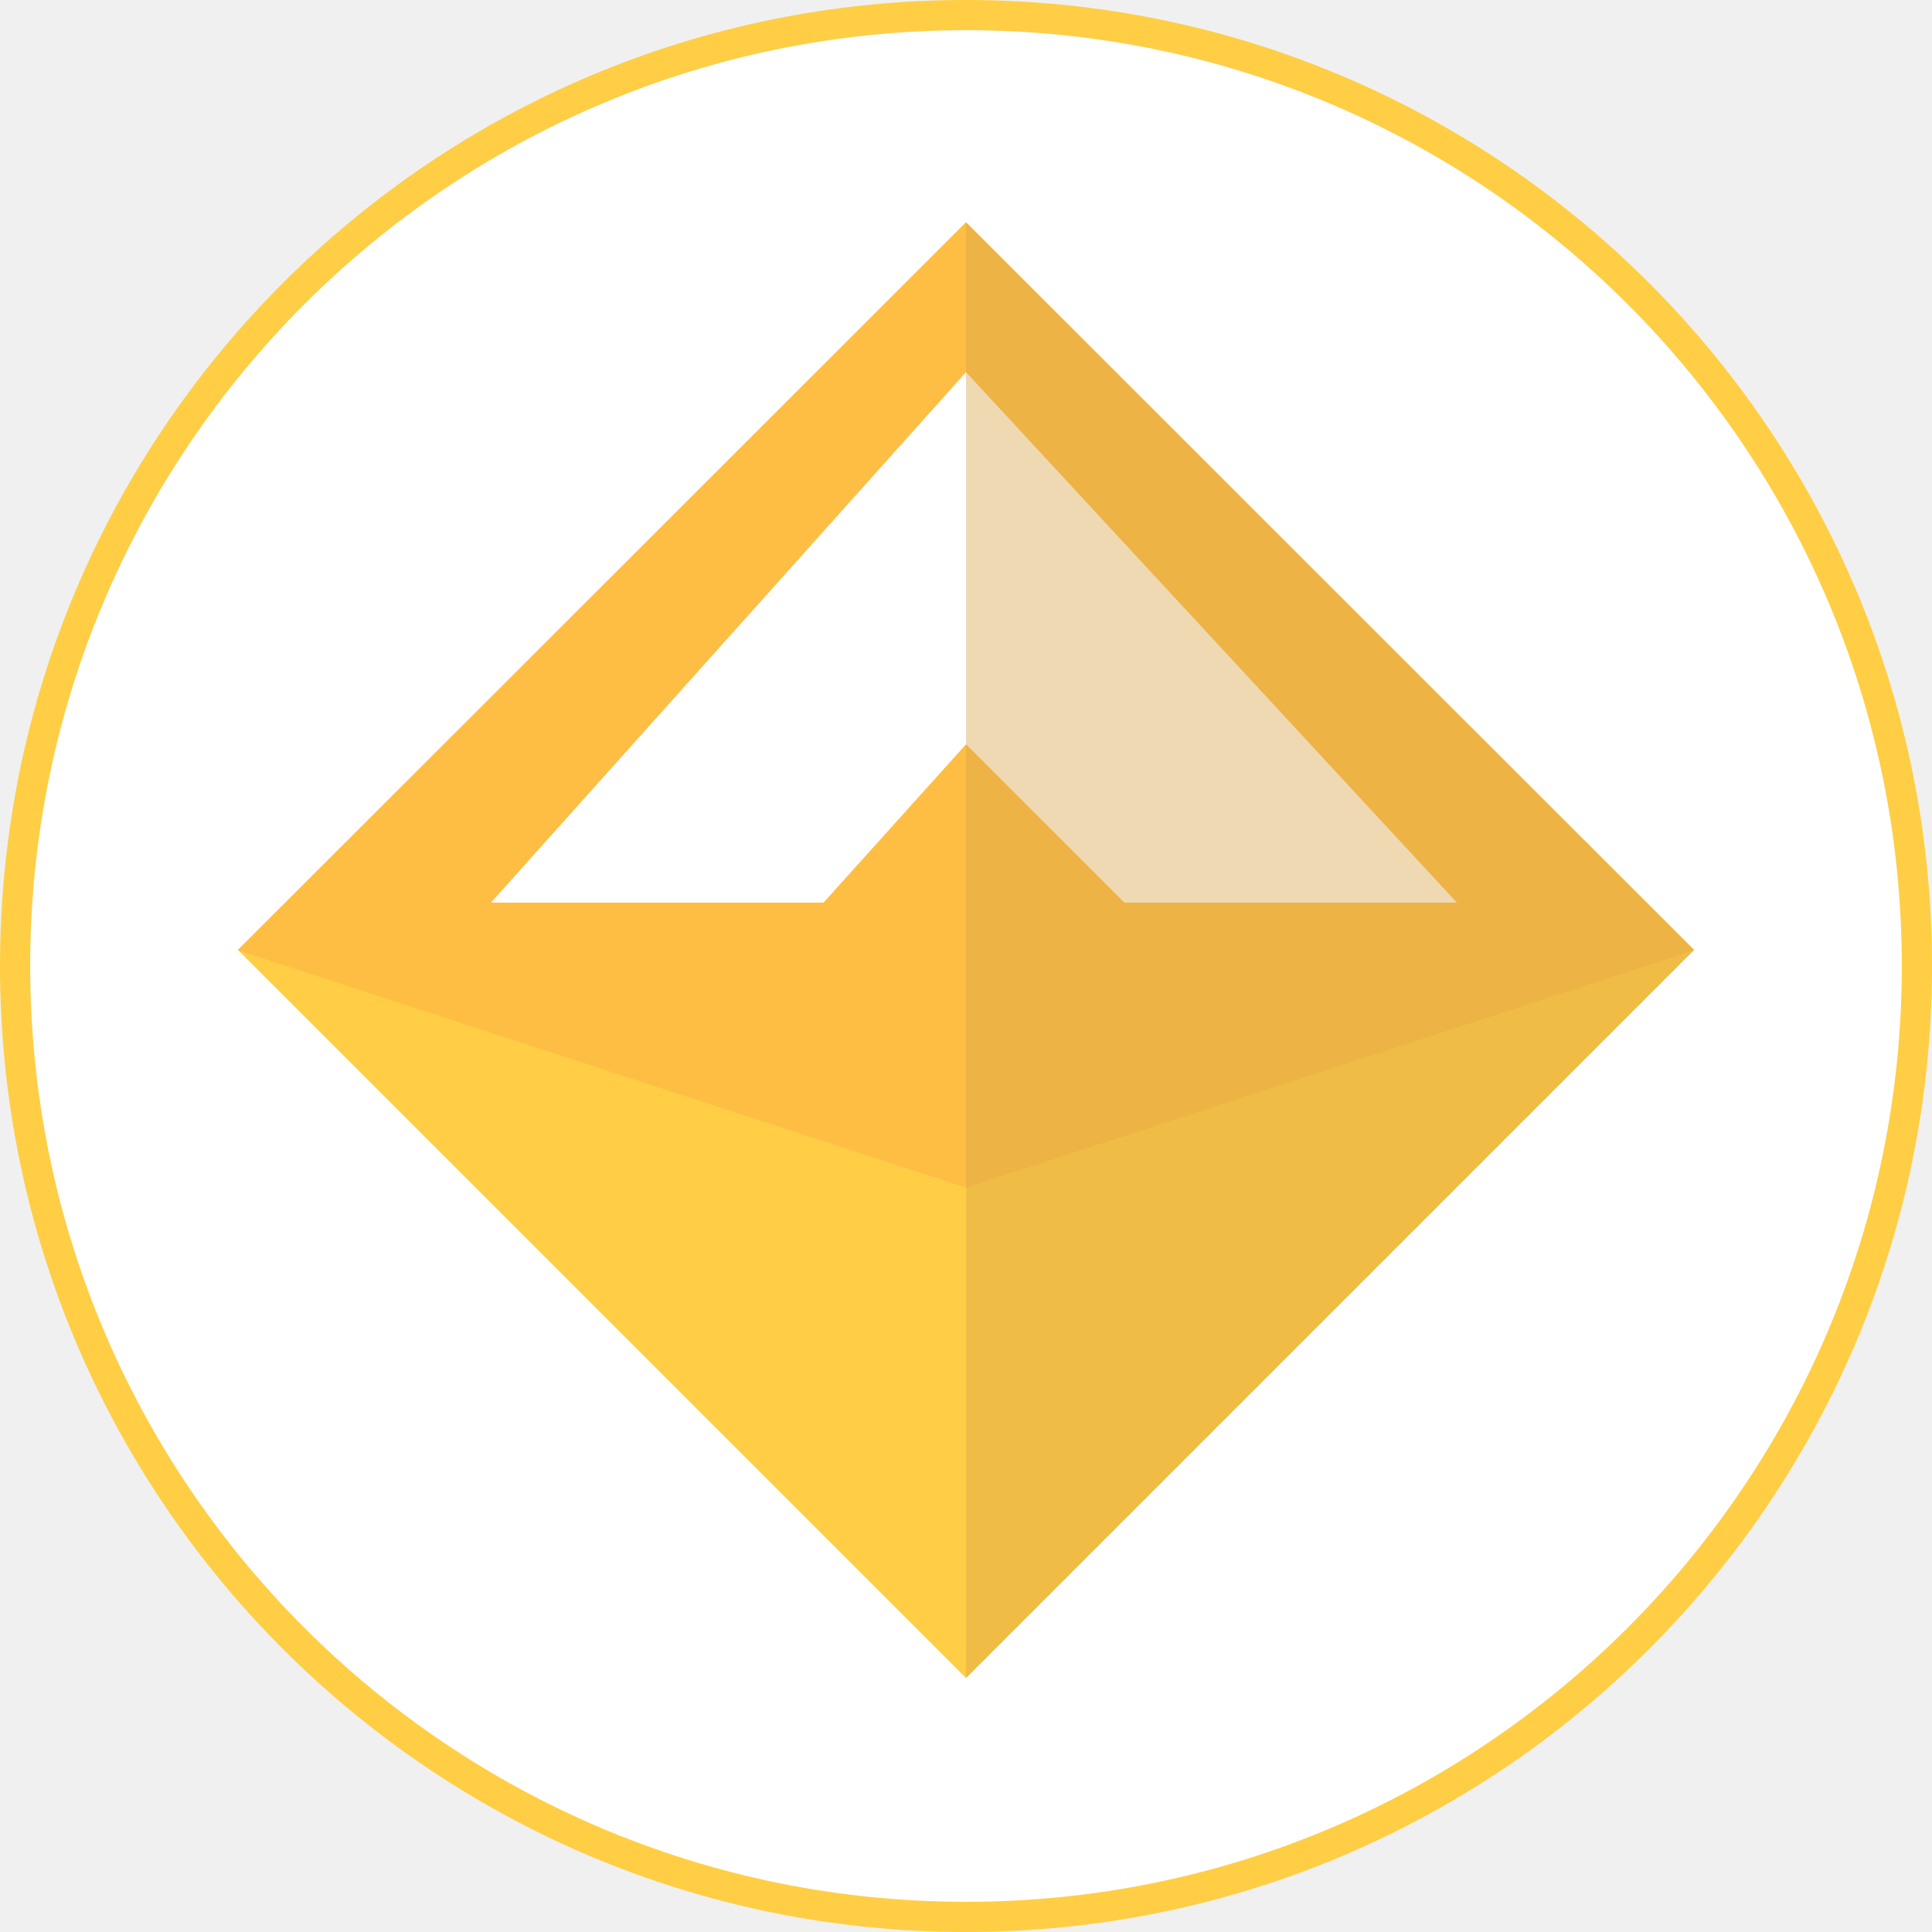
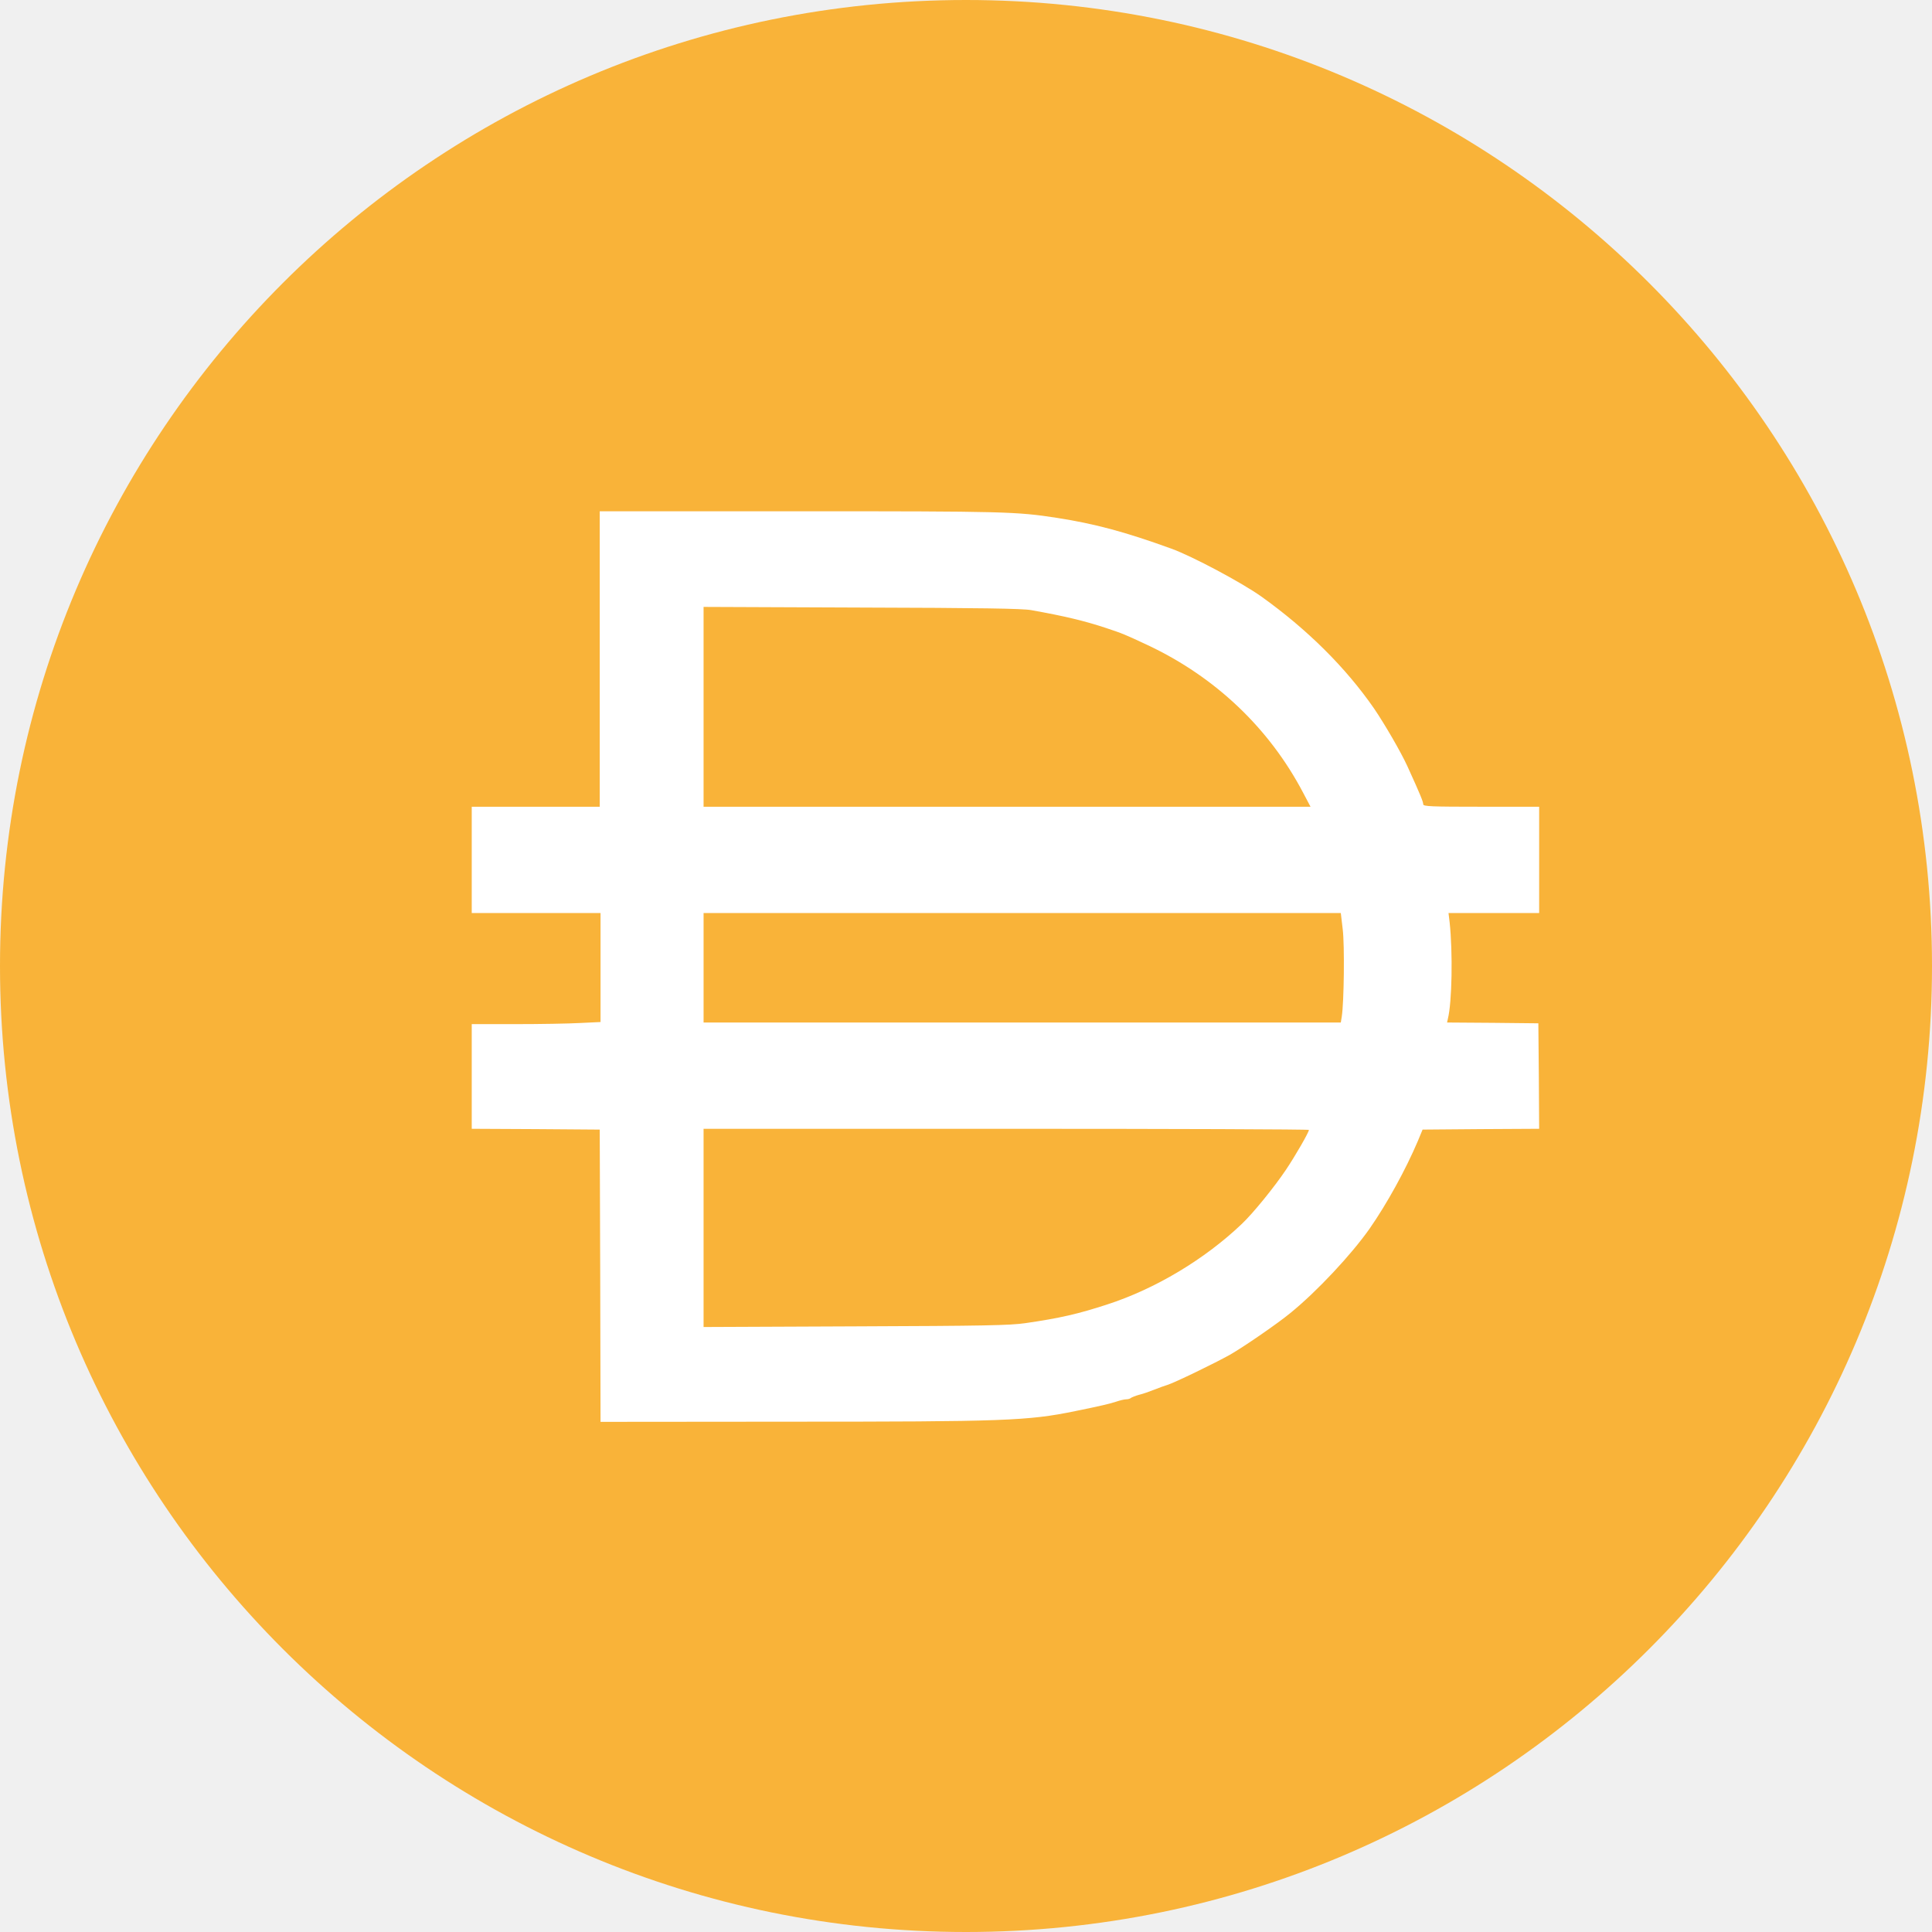
- <svg xmlns="http://www.w3.org/2000/svg" height="512" width="512">
-   <circle r="256" cy="256" cx="256" style="fill:#ffce45" />
-   <circle r="248" cy="256" cx="256" style="fill:#ffffff" />
-   <path style="fill:#ffce45" d="M 256.002,58.923 448.891,251.811 256.002,444.702 63.112,251.811 Z" />
-   <path style="fill:#febe44" d="M 256,314.754 62.951,251.803 256,58.917 449.049,251.803 Z" />
-   <path style="fill:#ffffff" d="m 130.098,239.213 h 88.131 L 256,197.246 l 41.967,41.967 h 88.131 L 256,98.627 Z" />
-   <path style="opacity:0.42;fill:#d9a547" d="M 256,444.689 V 58.917 L 448.886,251.803 Z" />
+ <svg xmlns="http://www.w3.org/2000/svg" width="512" height="512" viewBox="0 0 512 512">
+   <circle style="fill:#f9b339" cx="256" cy="256" r="256" />
+   <path d="m 159.063,338.101 -0.128,-38.747 -16.938,-0.128 -16.981,-0.085 v -13.869 -13.869 h 11.648 c 6.357,0 14.037,-0.128 17.066,-0.299 l 5.419,-0.256 V 256.382 241.959 H 142.082 125.016 V 227.877 213.795 h 16.981 16.938 v -39.131 -39.174 h 52.906 c 54.442,0 57.471,0.085 68.265,1.75 10.112,1.579 18.048,3.713 30.293,8.15 5.461,1.963 18.688,9.004 23.893,12.716 12.117,8.663 22.314,18.776 29.823,29.615 2.901,4.267 7.083,11.479 8.832,15.277 3.499,7.681 4.224,9.473 4.224,10.156 0,0.555 2.133,0.64 15.36,0.64 h 15.36 v 14.082 14.082 h -11.989 -12.032 l 0.299,2.475 c 0.853,7.937 0.64,21.166 -0.469,25.561 l -0.213,0.981 12.074,0.085 12.117,0.128 0.128,13.954 0.085,13.997 -15.445,0.085 -15.445,0.128 -1.237,2.987 c -3.243,7.638 -8.192,16.642 -12.8,23.257 -4.821,6.87 -13.952,16.642 -20.992,22.361 -3.413,2.816 -12.416,9.004 -16,11.052 -4.053,2.262 -14.592,7.382 -16.64,8.022 -0.597,0.171 -2.133,0.725 -3.413,1.238 -1.28,0.512 -3.115,1.152 -4.053,1.366 -0.939,0.256 -1.877,0.64 -2.133,0.811 -0.213,0.213 -0.768,0.384 -1.237,0.384 -0.469,0 -1.621,0.256 -2.603,0.597 -1.664,0.555 -4.352,1.195 -10.88,2.518 -12.629,2.603 -18.816,2.816 -76.031,2.816 l -49.834,0.043 z m 112.681,12.546 c 9.131,-1.323 13.952,-2.432 21.674,-4.95 12.672,-4.097 25.77,-11.906 35.669,-21.336 2.944,-2.774 8.661,-9.815 11.69,-14.338 2.475,-3.67 6.101,-9.985 6.101,-10.583 0,-0.171 -36.095,-0.299 -80.212,-0.299 h -80.212 v 26.286 26.244 l 40.234,-0.171 c 34.303,-0.128 40.917,-0.256 45.055,-0.853 z m 83.839,-81.249 c 0.597,-3.798 0.768,-18.861 0.256,-23.086 l -0.512,-4.353 h -84.436 -84.436 v 14.509 14.509 h 84.436 84.436 z m -10.24,-59.315 c -8.96,-17.069 -23.21,-30.639 -41.13,-39.088 -6.101,-2.859 -6.613,-3.072 -11.093,-4.566 -5.675,-1.878 -10.965,-3.158 -19.84,-4.737 -2.219,-0.427 -13.61,-0.597 -44.885,-0.683 l -41.941,-0.171 v 26.5 26.457 h 80.425 80.425 z" style="fill:#ffffff" />
</svg>
